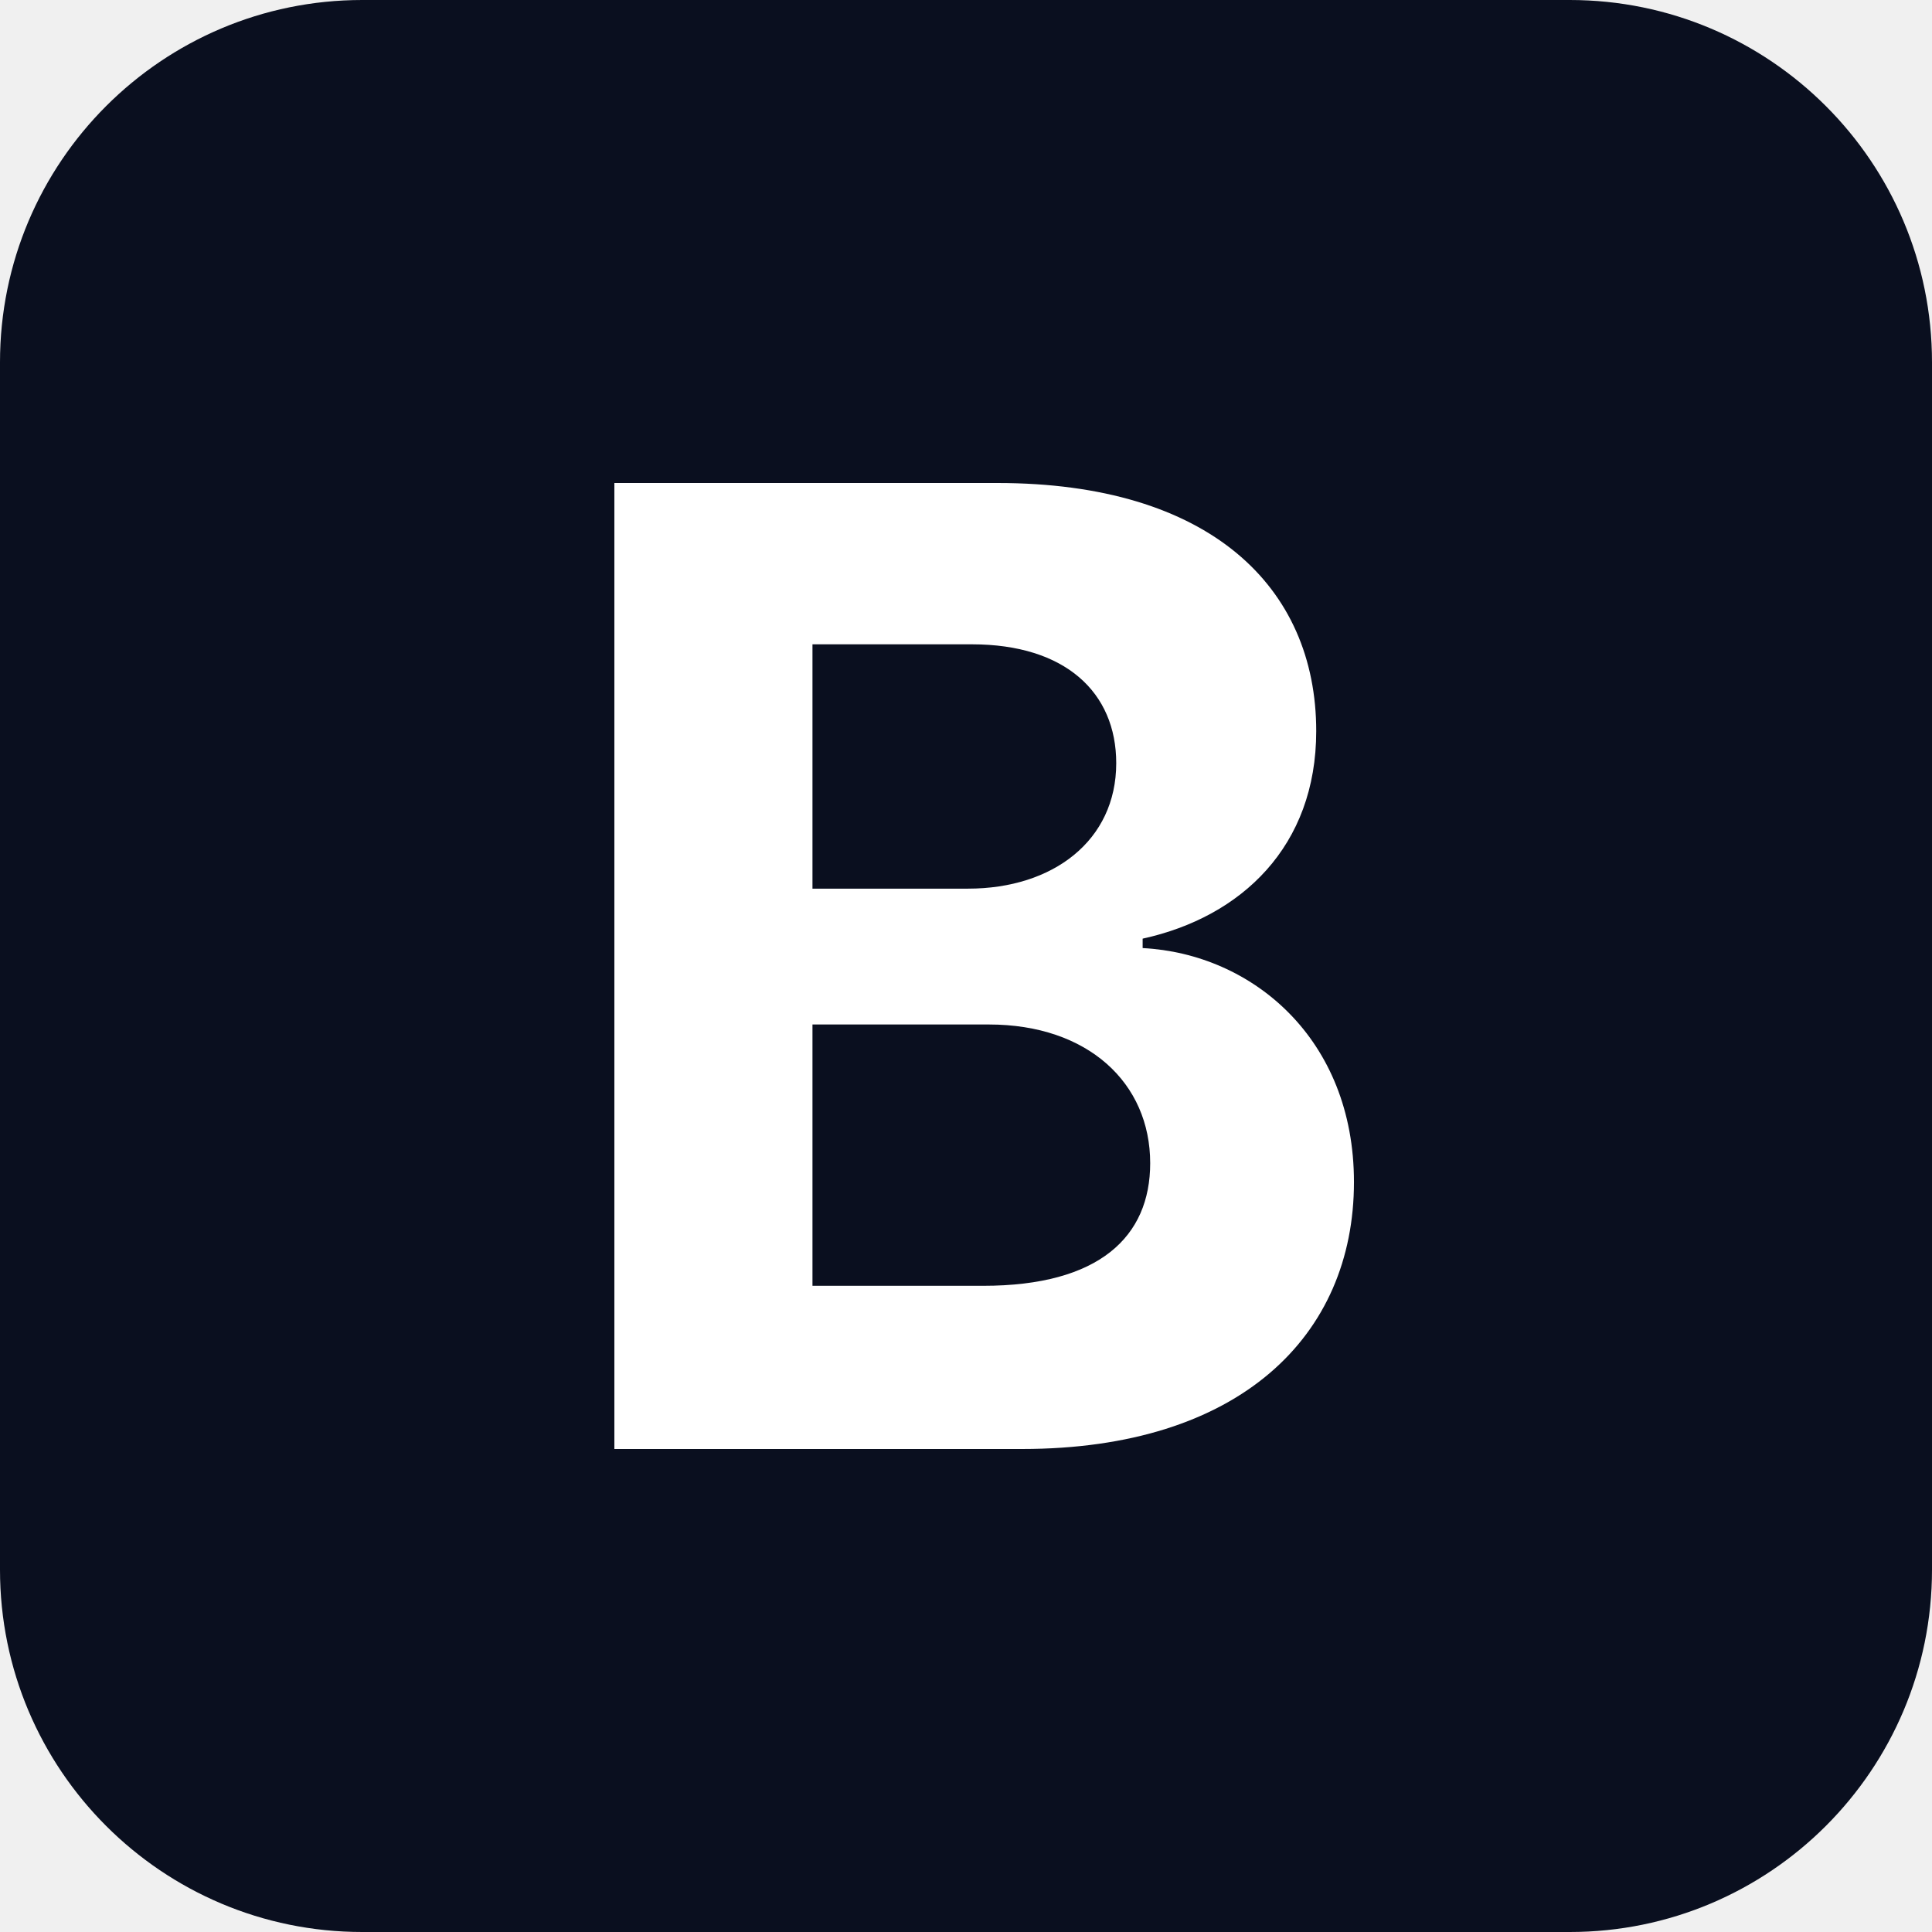
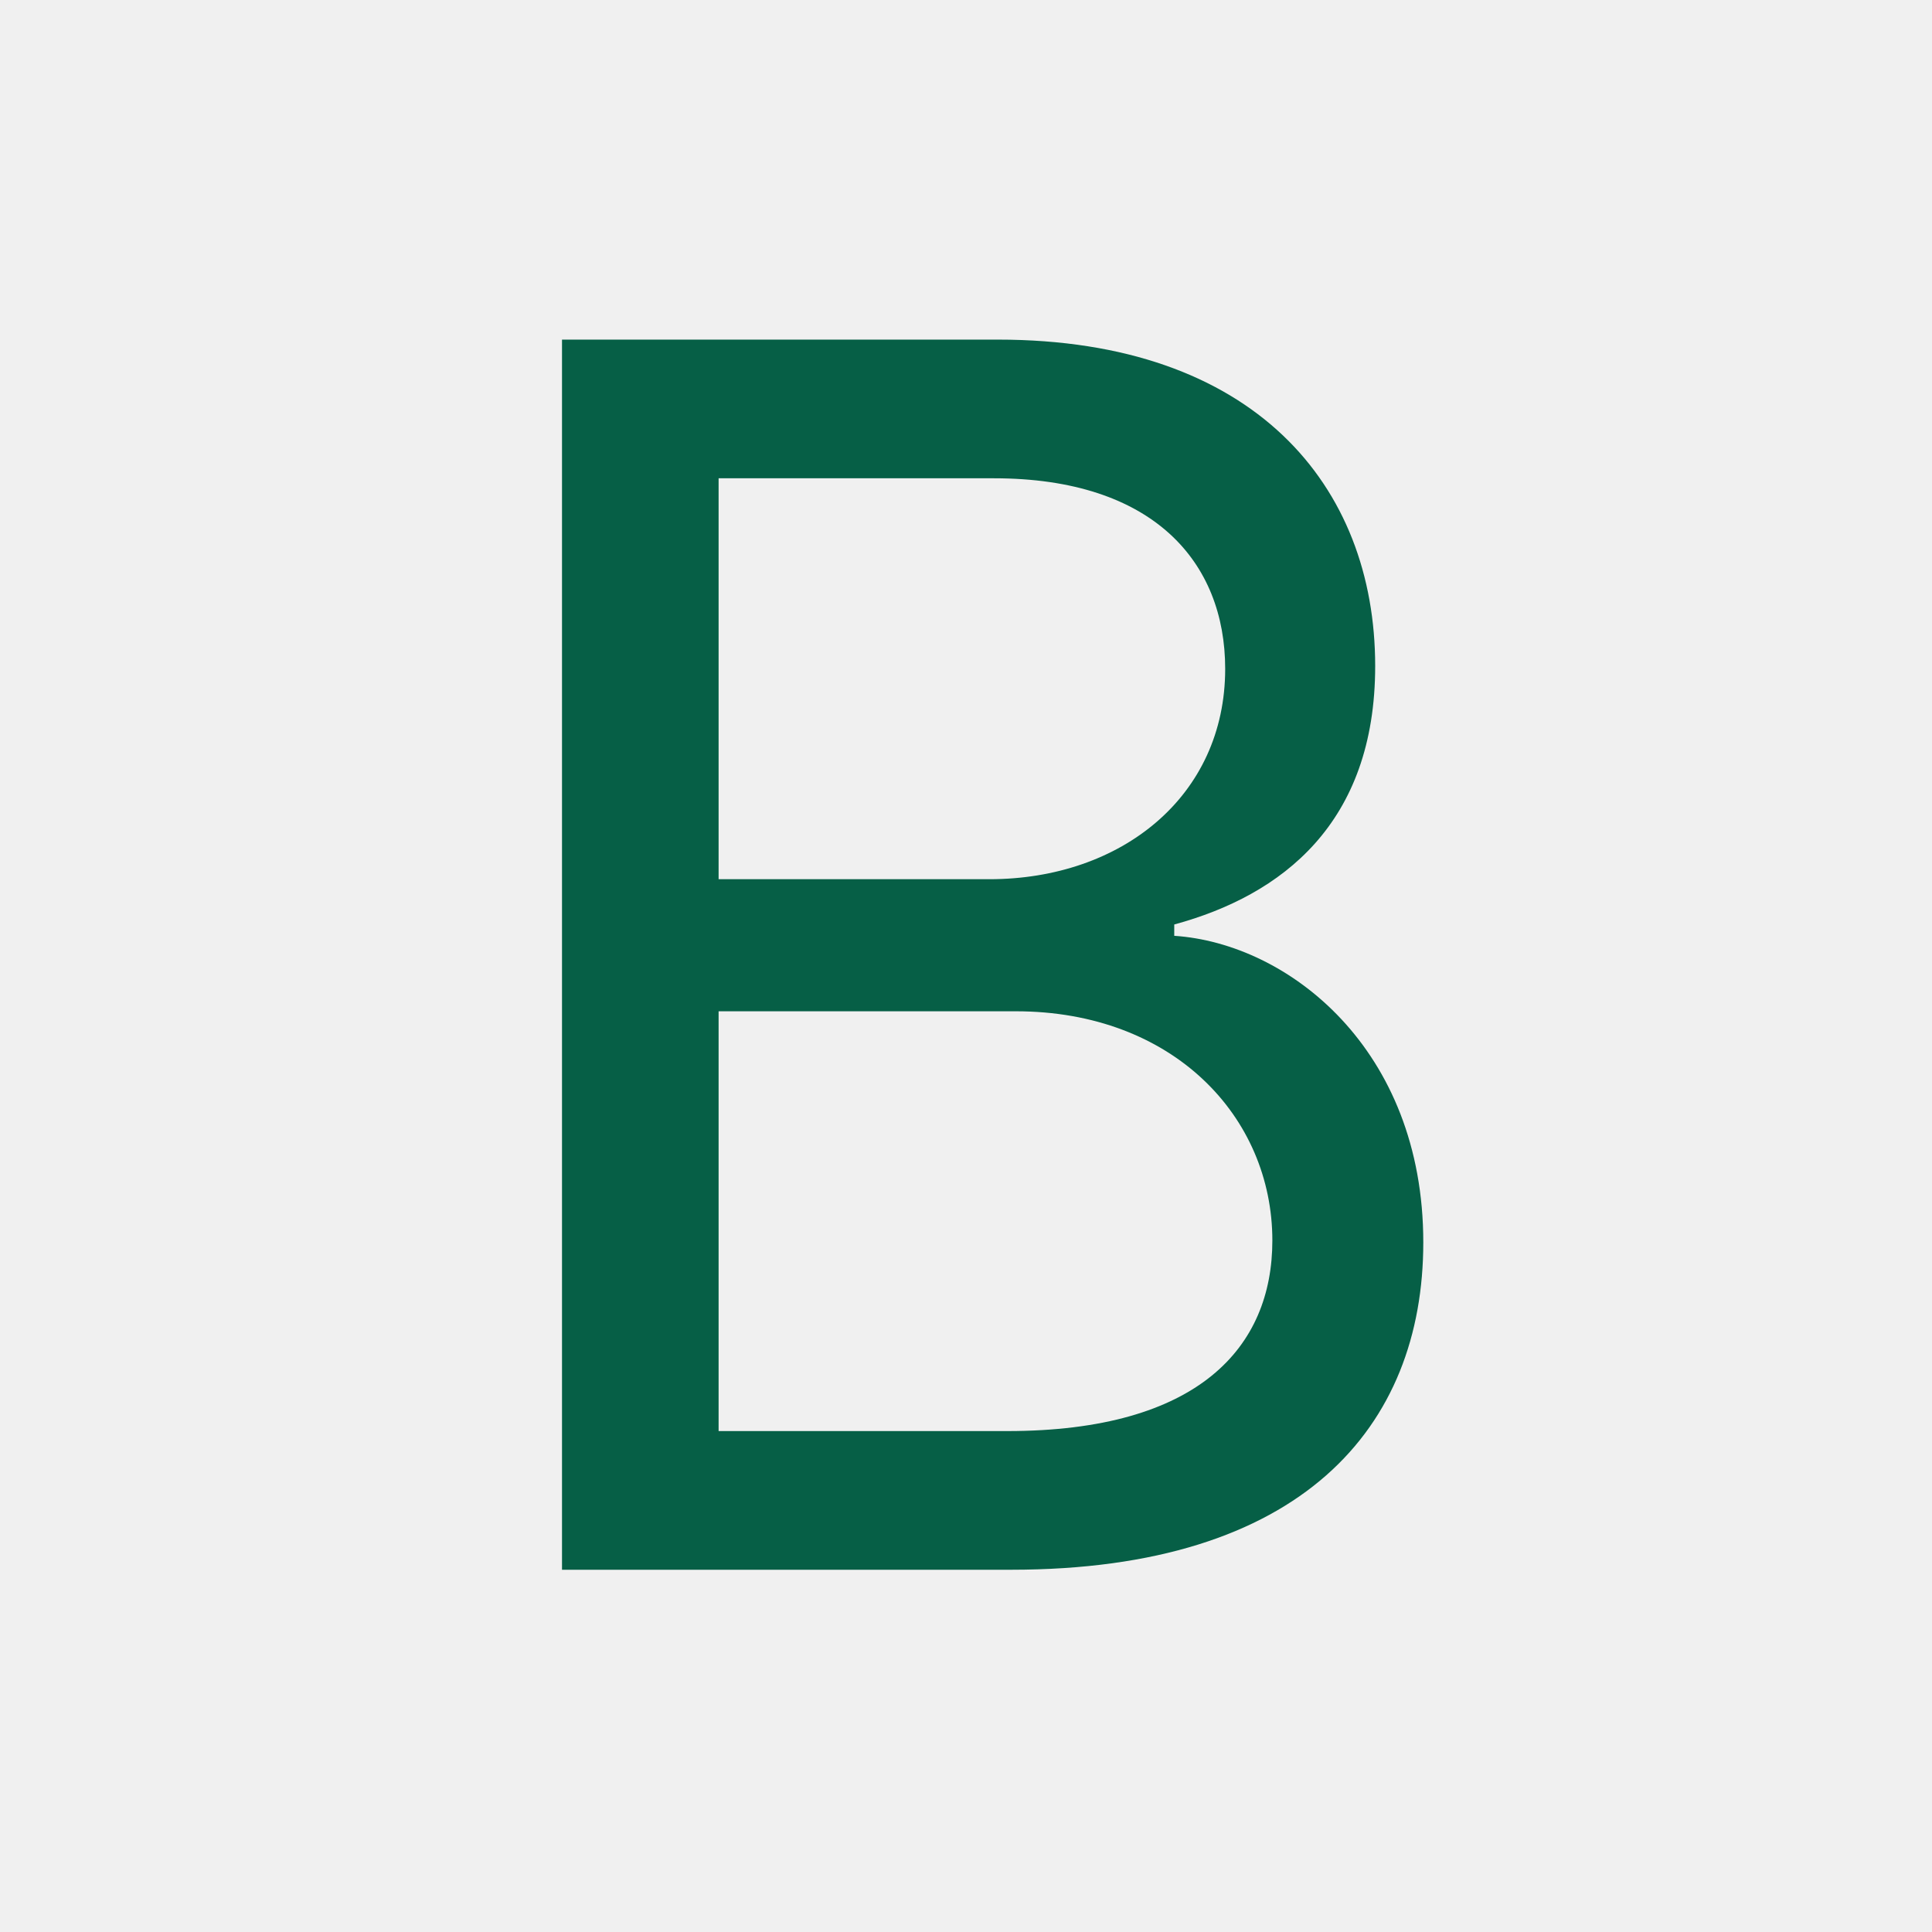
<svg xmlns="http://www.w3.org/2000/svg" viewBox="0 0 32 32">
-   <rect width="32" height="32" rx="6" fill="#0A0F1F" />
-   <text x="16" y="24" text-anchor="middle" font-family="system-ui, -apple-system, sans-serif" font-size="22" font-weight="700" fill="#FFFFFF">B</text>
+   <text x="16" y="26" text-anchor="middle" font-family="system-ui, -apple-system, sans-serif" font-size="28" font-weight="400" fill="#065F46">B</text>
</svg>
